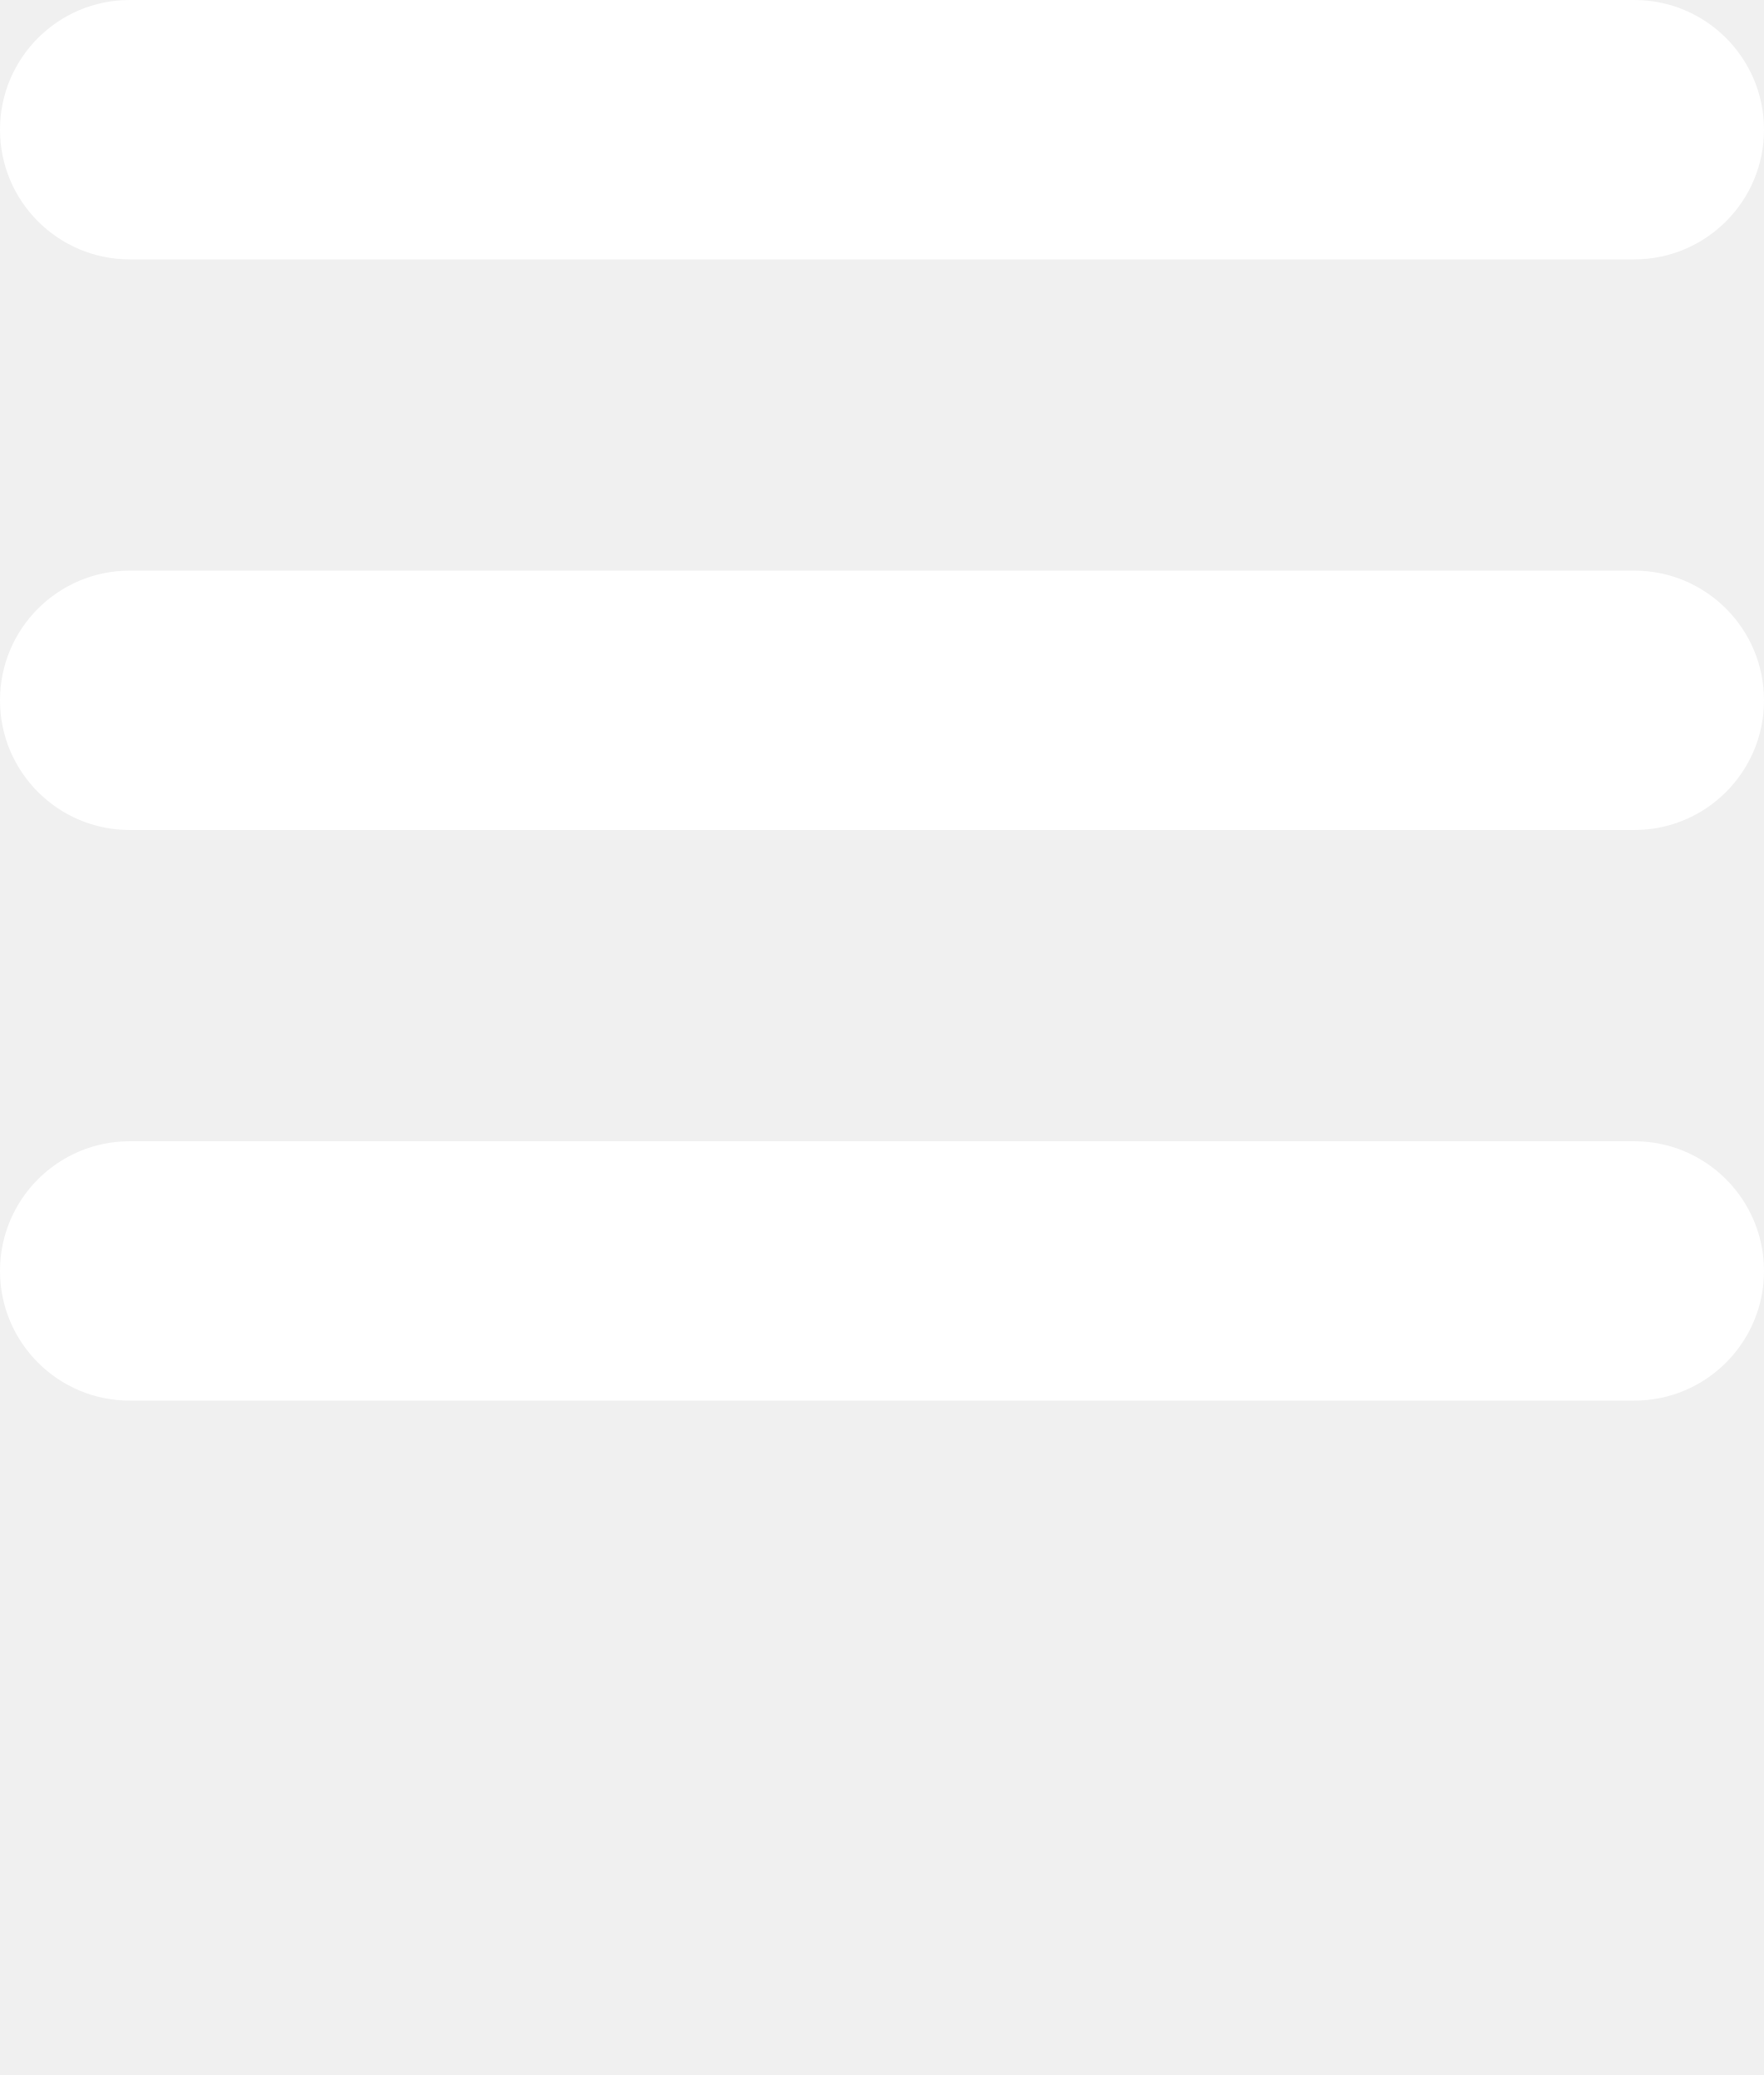
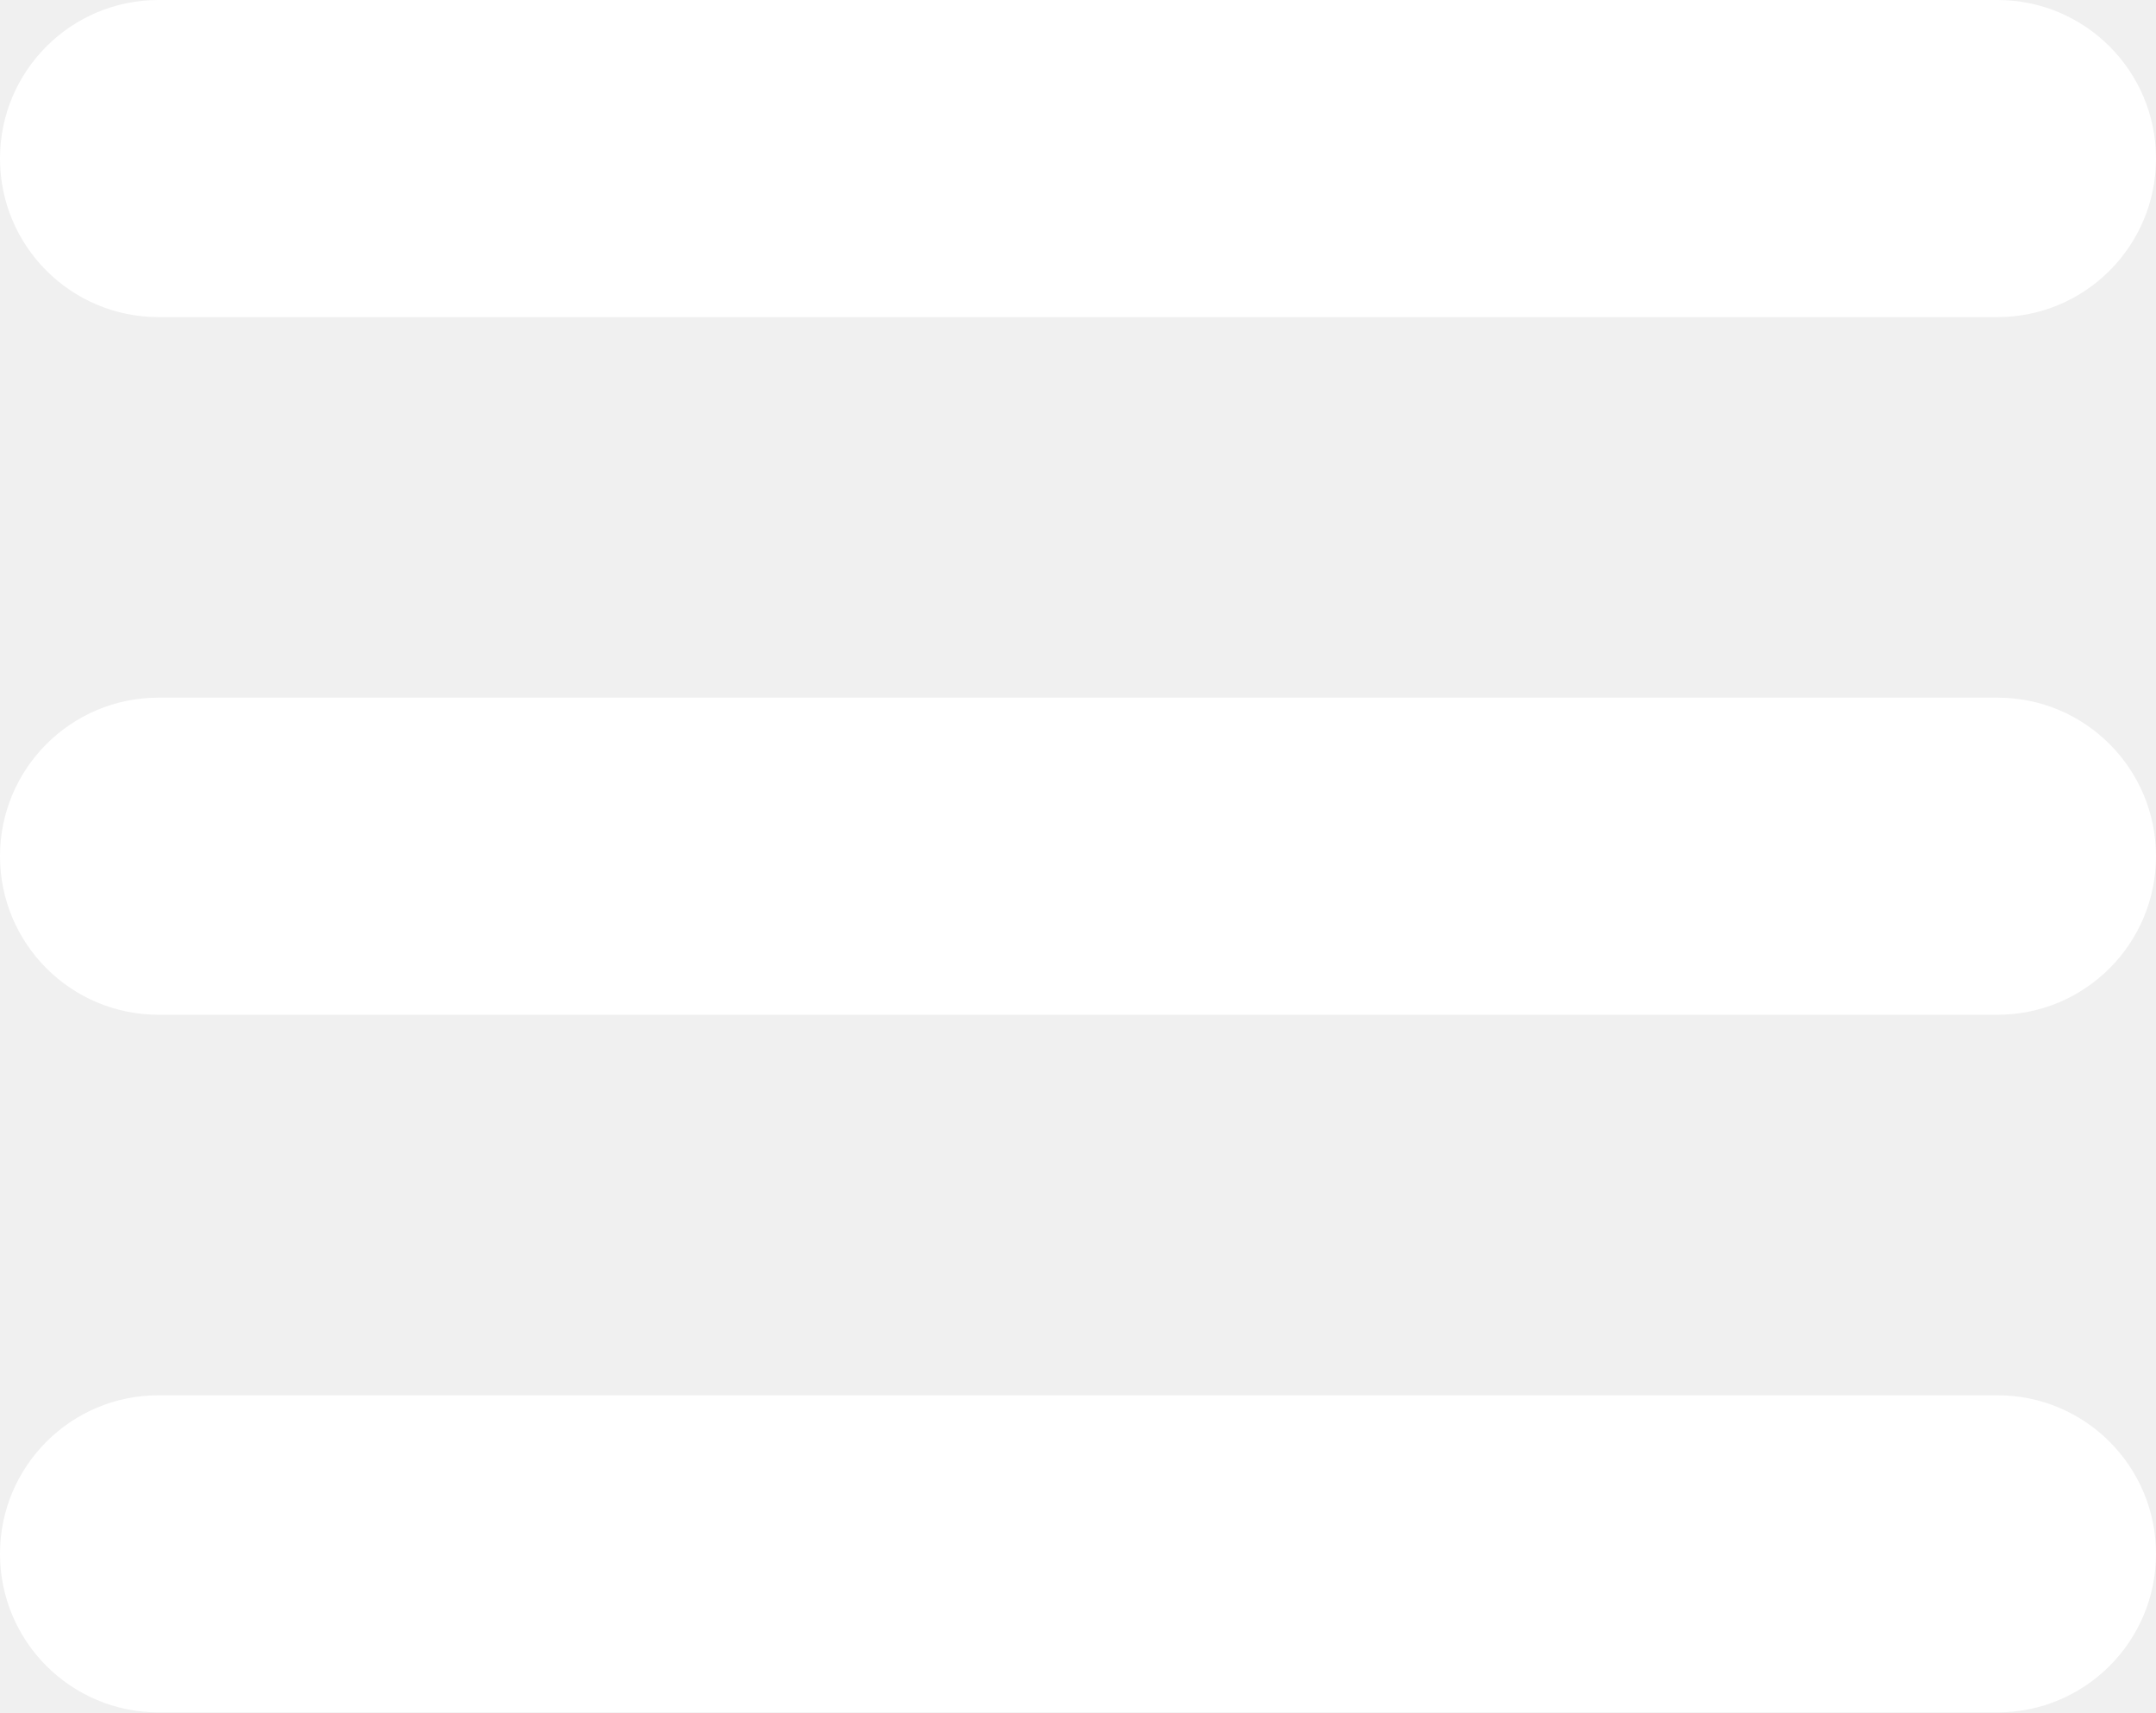
- <svg xmlns="http://www.w3.org/2000/svg" width="34" height="40" viewBox="0 0 34 40" fill="none">
+ <svg xmlns="http://www.w3.org/2000/svg" width="34" height="27" viewBox="0 0 34 27" fill="none">
  <rect width="34" height="5" rx="2.5" fill="white" />
  <rect y="11" width="34" height="5" rx="2.5" fill="white" />
  <rect y="22" width="34" height="5" rx="2.5" fill="white" />
</svg>
